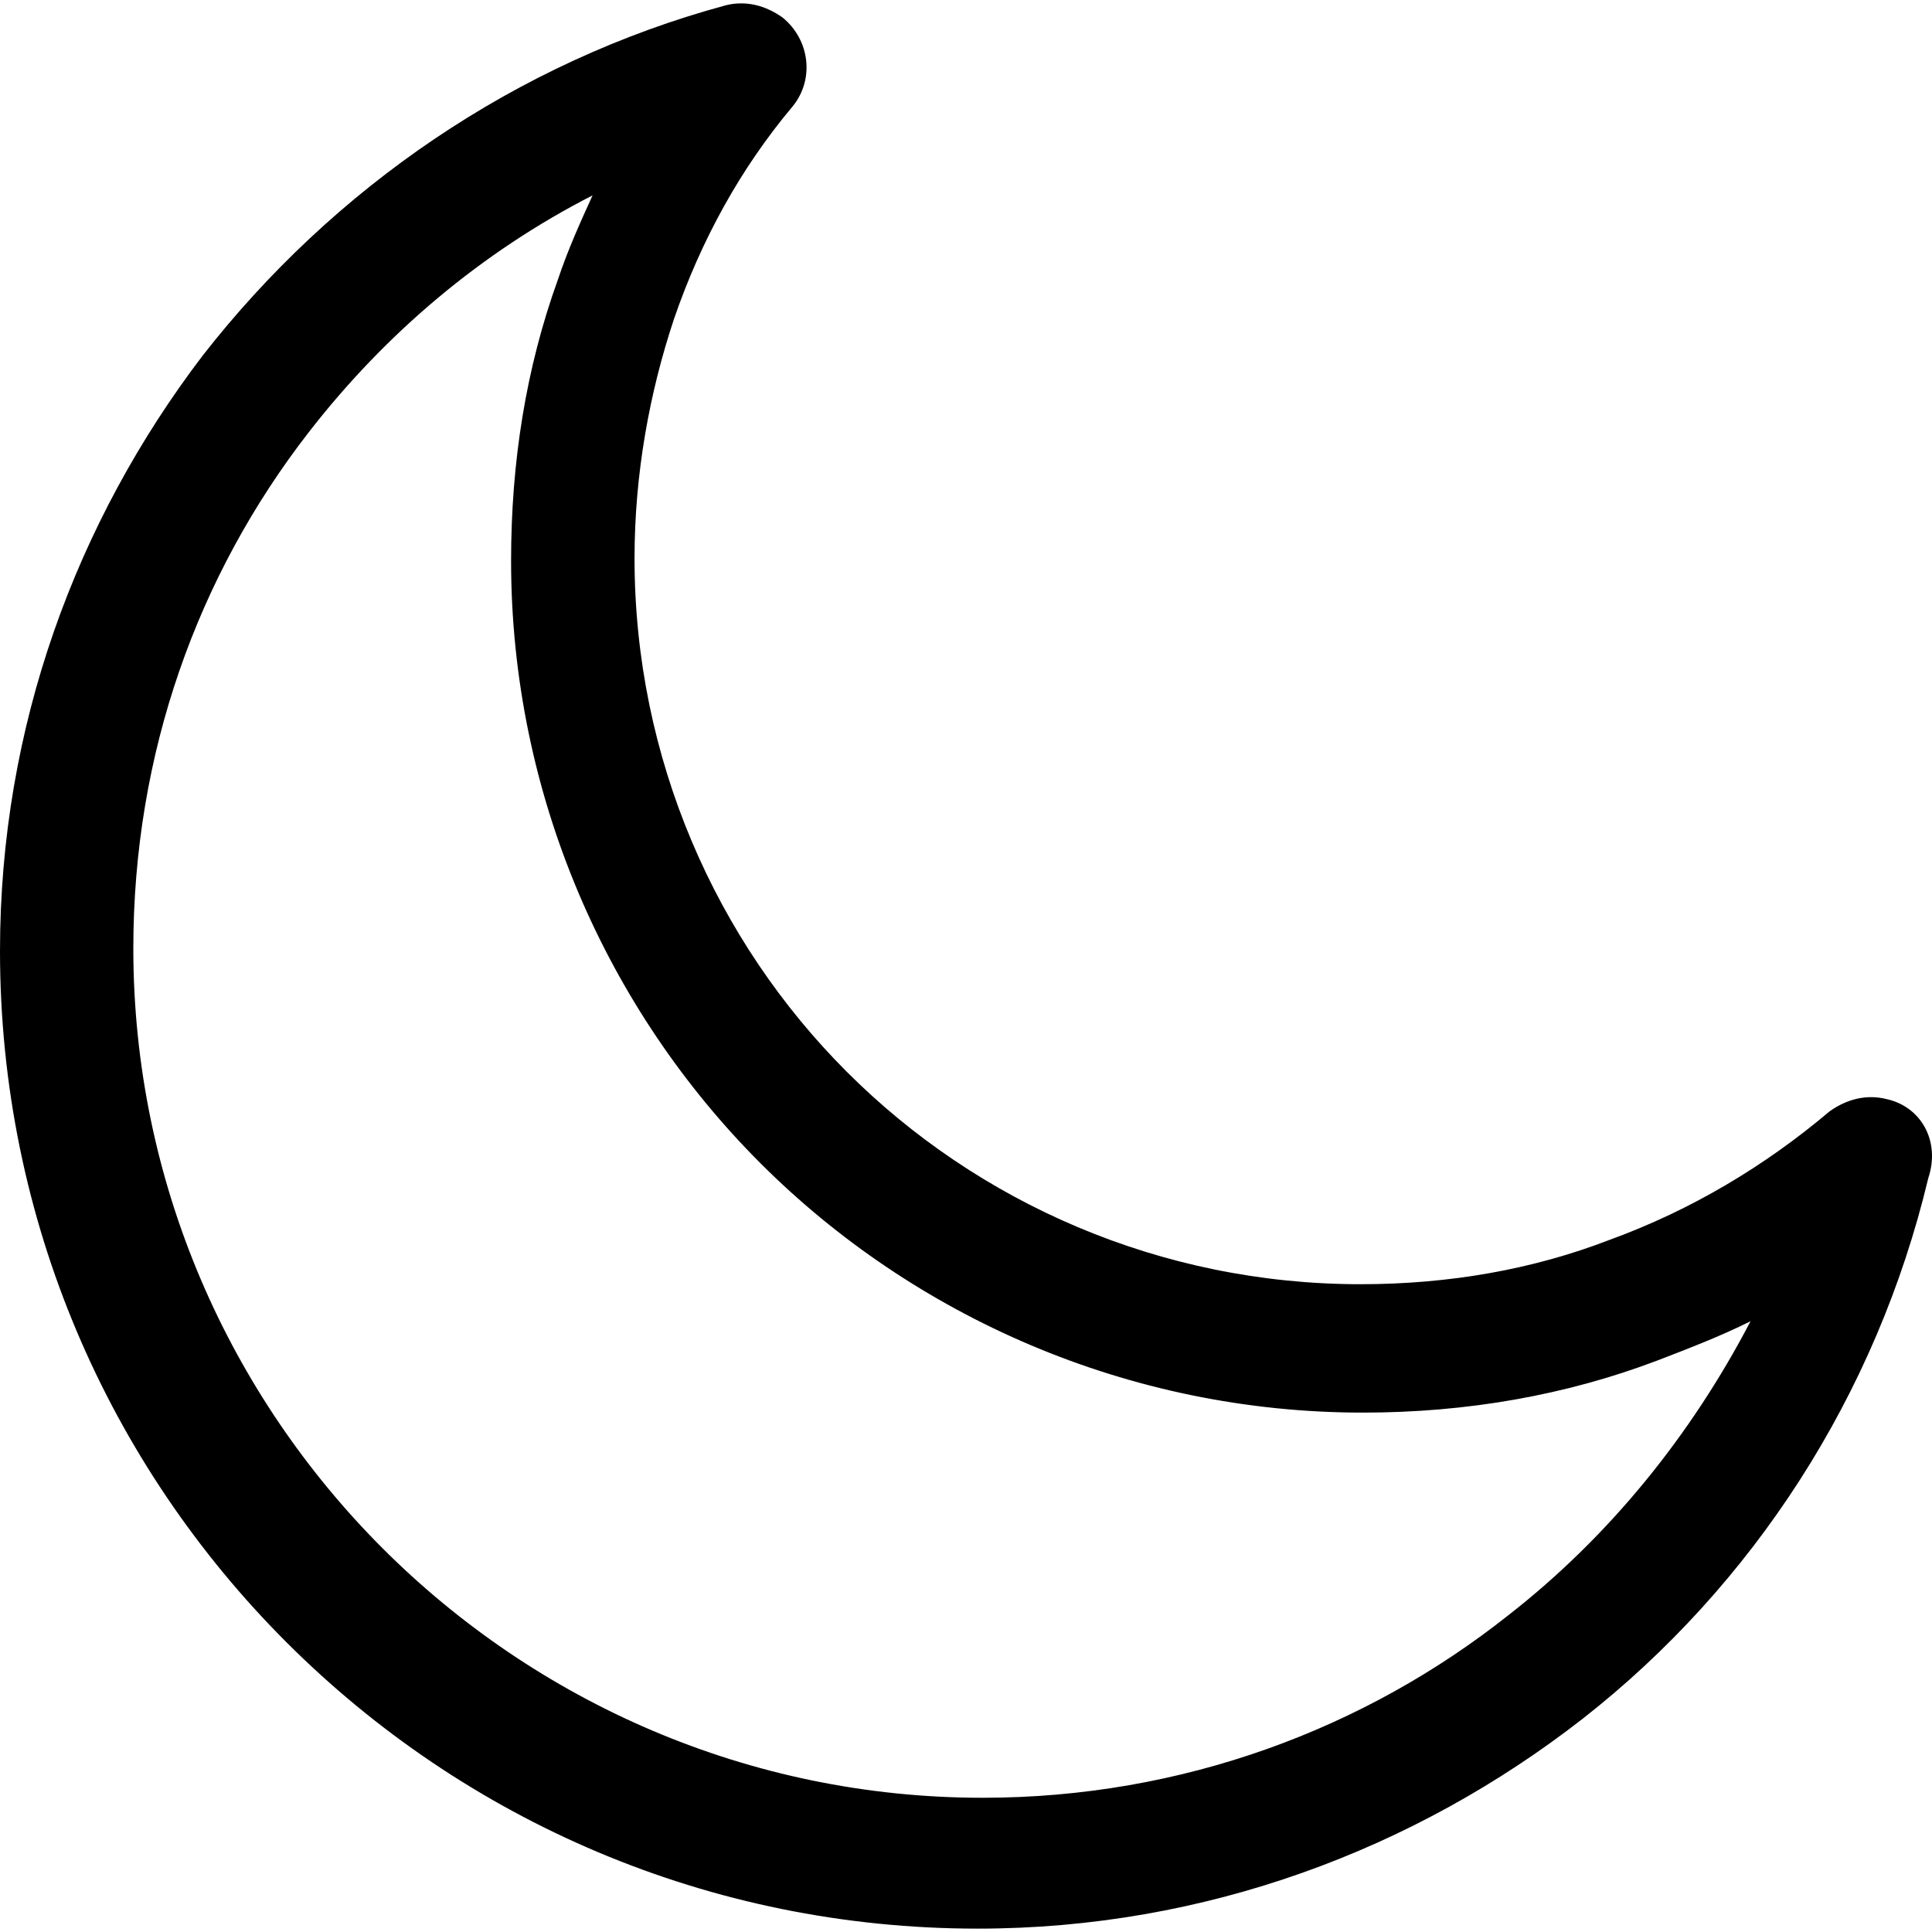
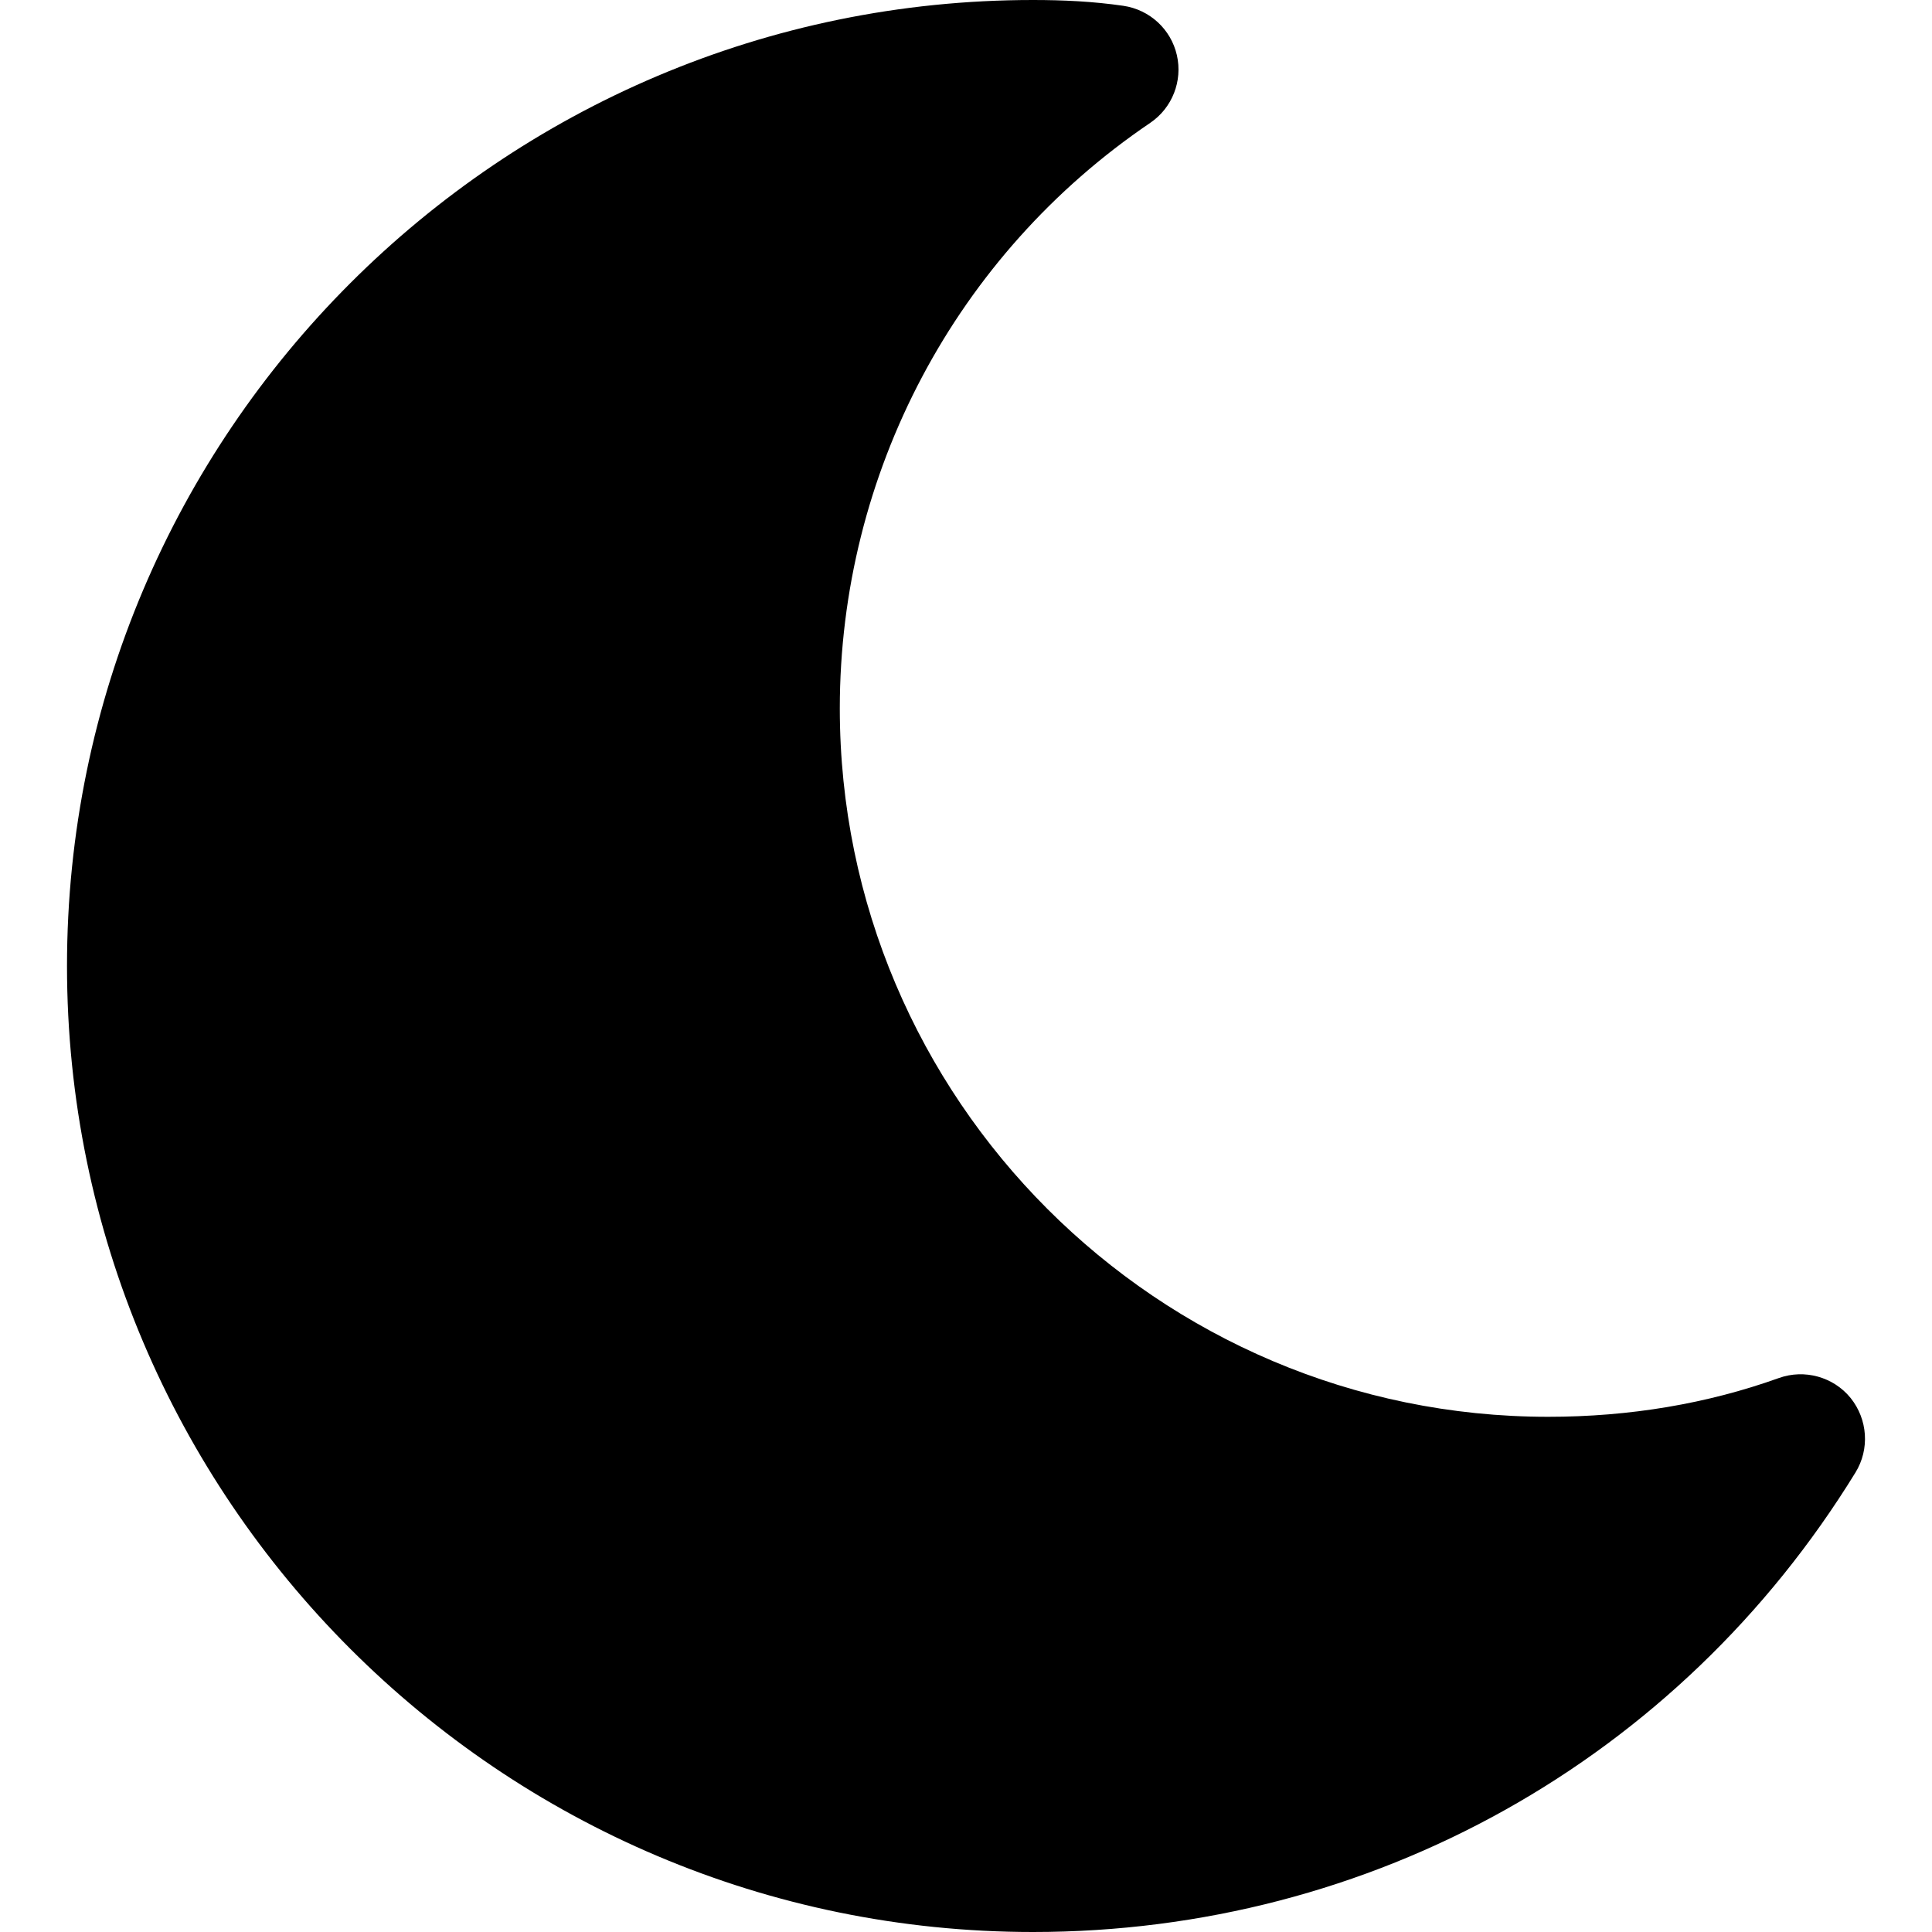
- <svg xmlns="http://www.w3.org/2000/svg" version="1.1" id="Capa_1" x="0px" y="0px" viewBox="0 0 312.999 312.999" style="enable-background:new 0 0 312.999 312.999;" xml:space="preserve">
+ <svg xmlns="http://www.w3.org/2000/svg" version="1.1" id="Capa_1" x="0px" y="0px" viewBox="0 0 480 480" style="enable-background:new 0 0 480 480;" xml:space="preserve">
  <g>
    <g>
-       <path d="M305.6,178.053c-3.2-0.8-6.4,0-9.2,2c-10.4,8.8-22.4,16-35.6,20.8c-12.4,4.8-26,7.2-40.4,7.2c-32.4,0-62-13.2-83.2-34.4    c-21.2-21.2-34.4-50.8-34.4-83.2c0-13.6,2.4-26.8,6.4-38.8c4.4-12.8,10.8-24.4,19.2-34.4c3.6-4.4,2.8-10.8-1.6-14.4    c-2.8-2-6-2.8-9.2-2c-34,9.2-63.6,29.6-84.8,56.8c-20.4,26.8-32.8,60-32.8,96.4c0,43.6,17.6,83.2,46.4,112s68.4,46.4,112,46.4    c36.8,0,70.8-12.8,98-34c27.6-21.6,47.6-52.4,56-87.6C314.4,184.853,311.2,179.253,305.6,178.053z M244.4,261.653    c-23.2,18.4-52.8,29.6-85.2,29.6c-38,0-72.4-15.6-97.2-40.4c-24.8-24.8-40.4-59.2-40.4-97.2c0-31.6,10.4-60.4,28.4-83.6    c12.4-16,28-29.2,46-38.4c-2,4.4-4,8.8-5.6,13.6c-5.2,14.4-7.6,29.6-7.6,45.6c0,38,15.6,72.8,40.4,97.6s59.6,40.4,97.6,40.4    c16.8,0,32.8-2.8,47.6-8.4c5.2-2,10.4-4,15.2-6.4C274,232.453,260.8,248.853,244.4,261.653z" />
+       <path d="M459.782,347.328c-4.288-5.28-11.488-7.232-17.824-4.96c-17.76,6.368-37.024,9.632-57.312,9.632    c-97.056,0-176-78.976-176-176c0-58.4,28.832-112.768,77.12-145.472c5.472-3.712,8.096-10.4,6.624-16.832    S285.638,2.4,279.078,1.44C271.59,0.352,264.134,0,256.646,0c-132.352,0-240,107.648-240,240s107.648,240,240,240    c84,0,160.416-42.688,204.352-114.176C464.55,360.032,464.038,352.64,459.782,347.328z" />
    </g>
  </g>
  <g>
</g>
  <g>
</g>
  <g>
</g>
  <g>
</g>
  <g>
</g>
  <g>
</g>
  <g>
</g>
  <g>
</g>
  <g>
</g>
  <g>
</g>
  <g>
</g>
  <g>
</g>
  <g>
</g>
  <g>
</g>
  <g>
</g>
</svg>
